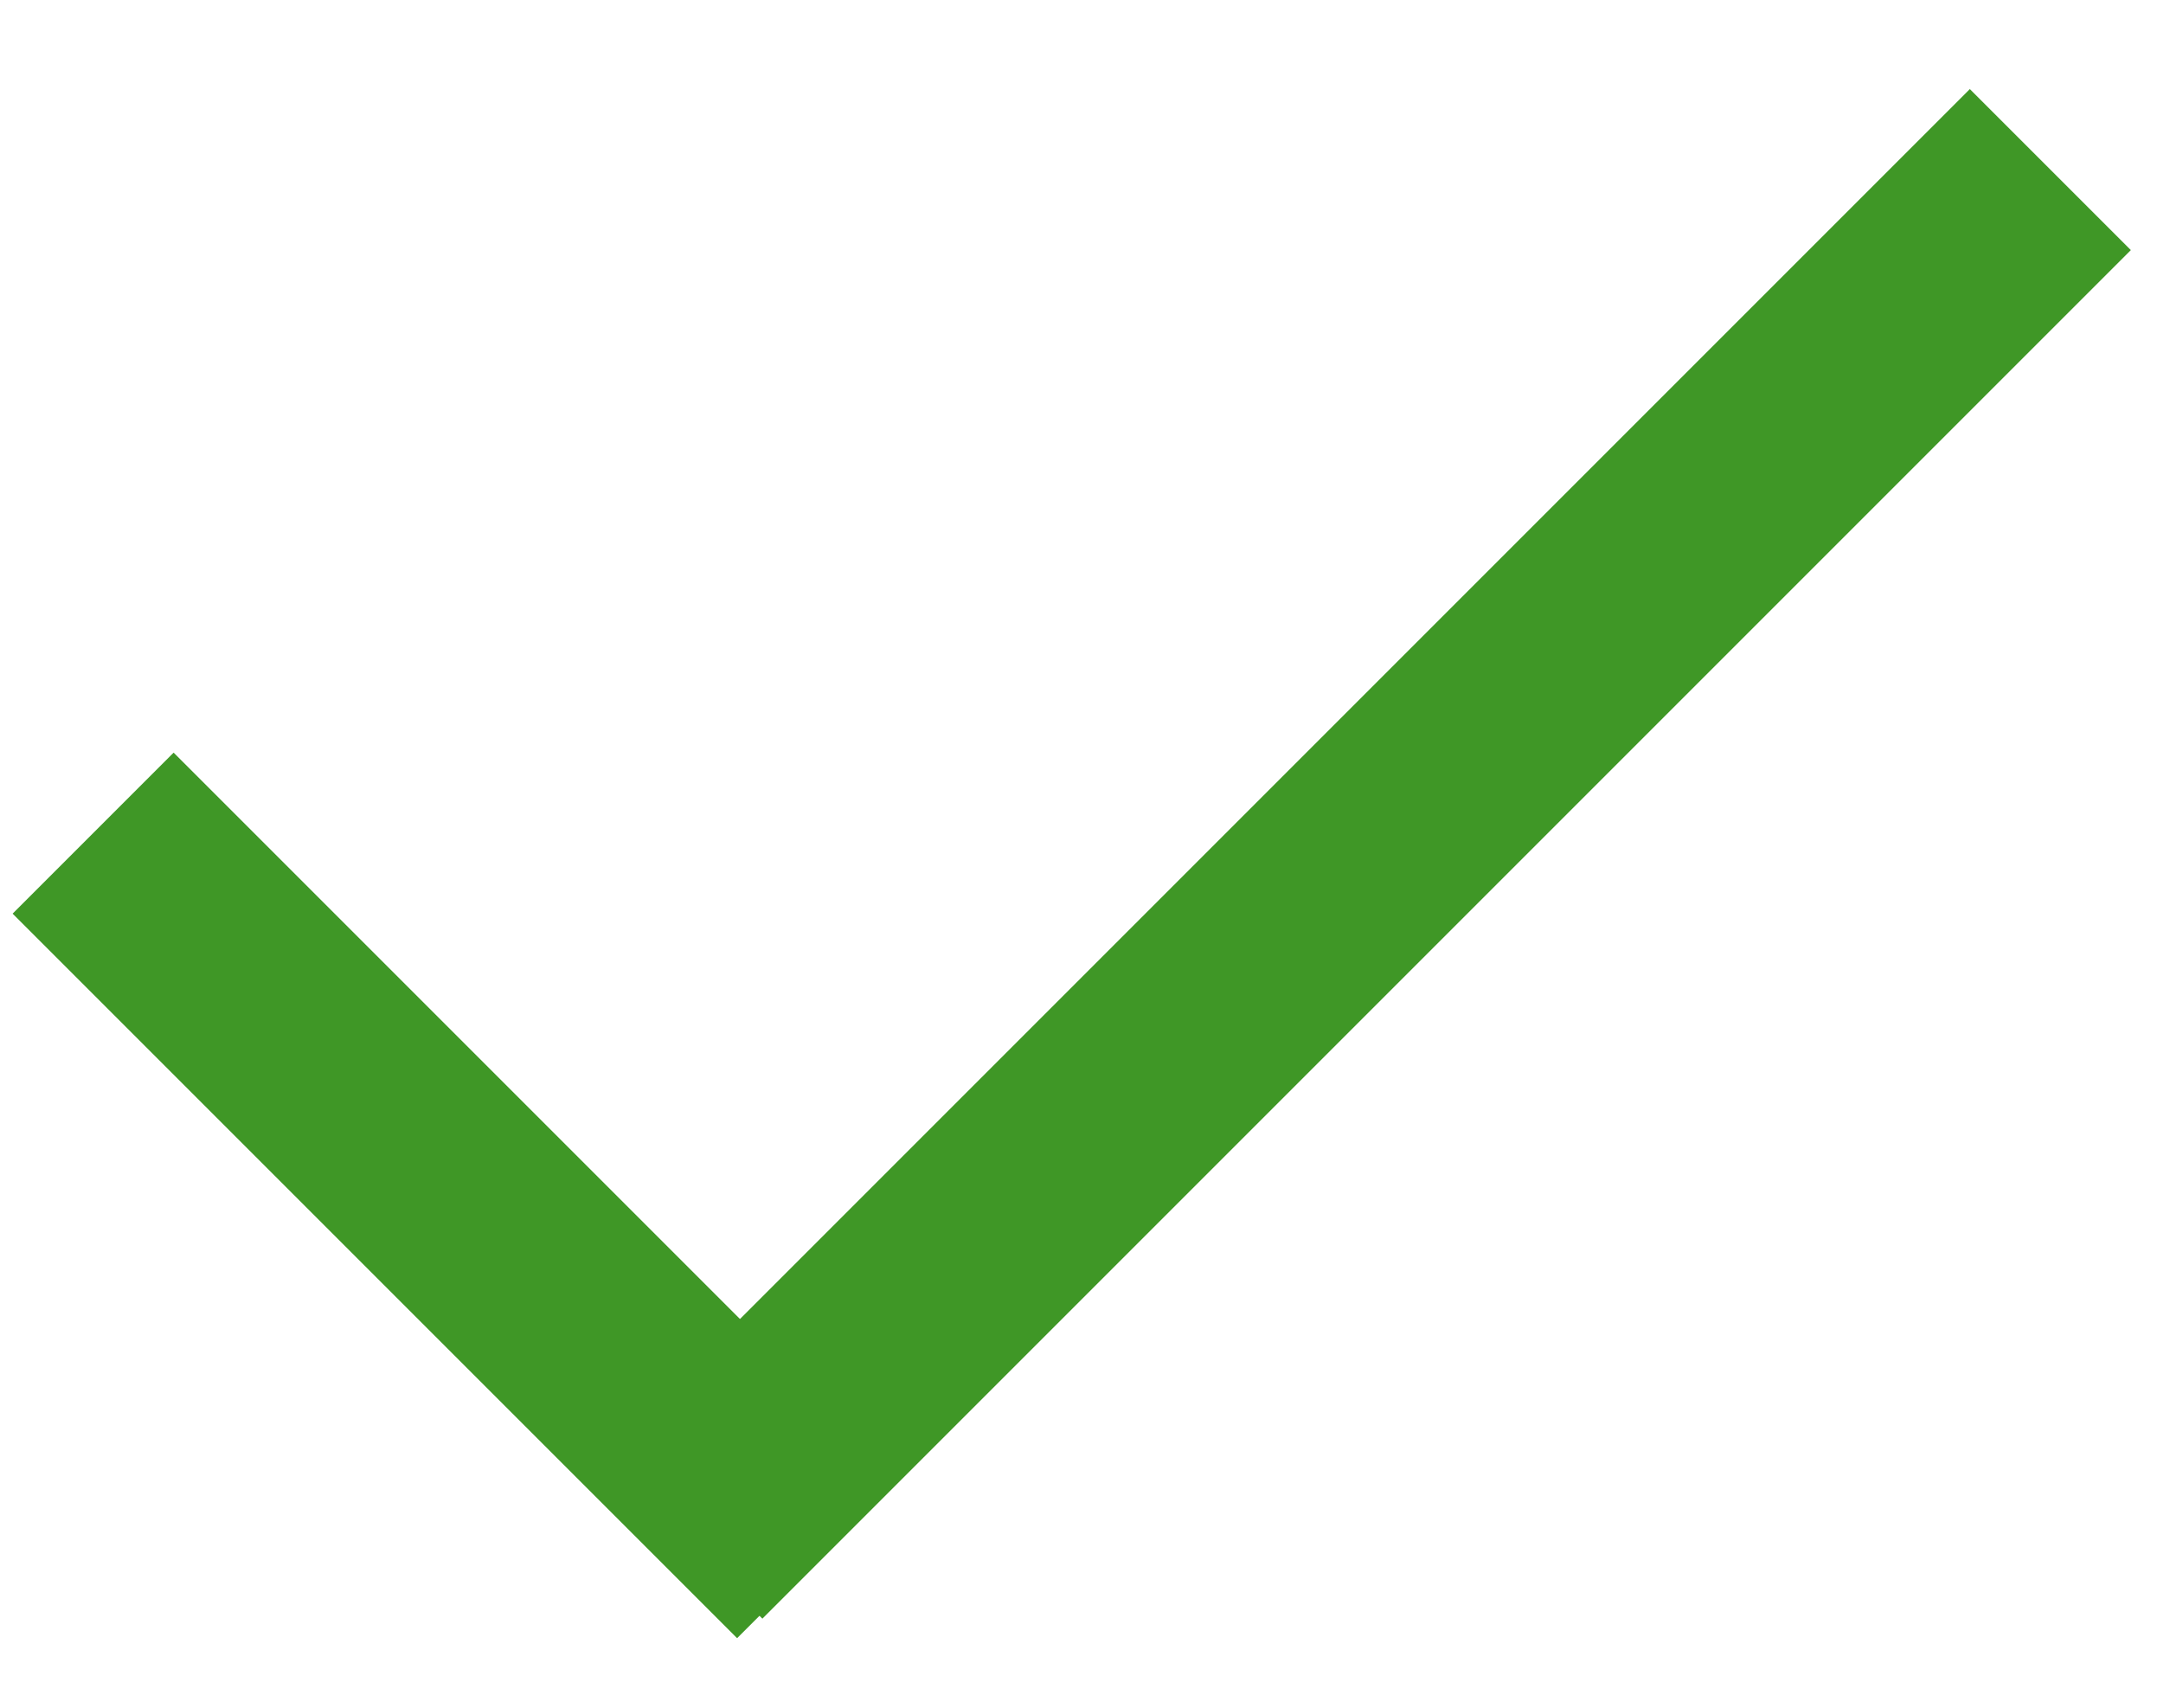
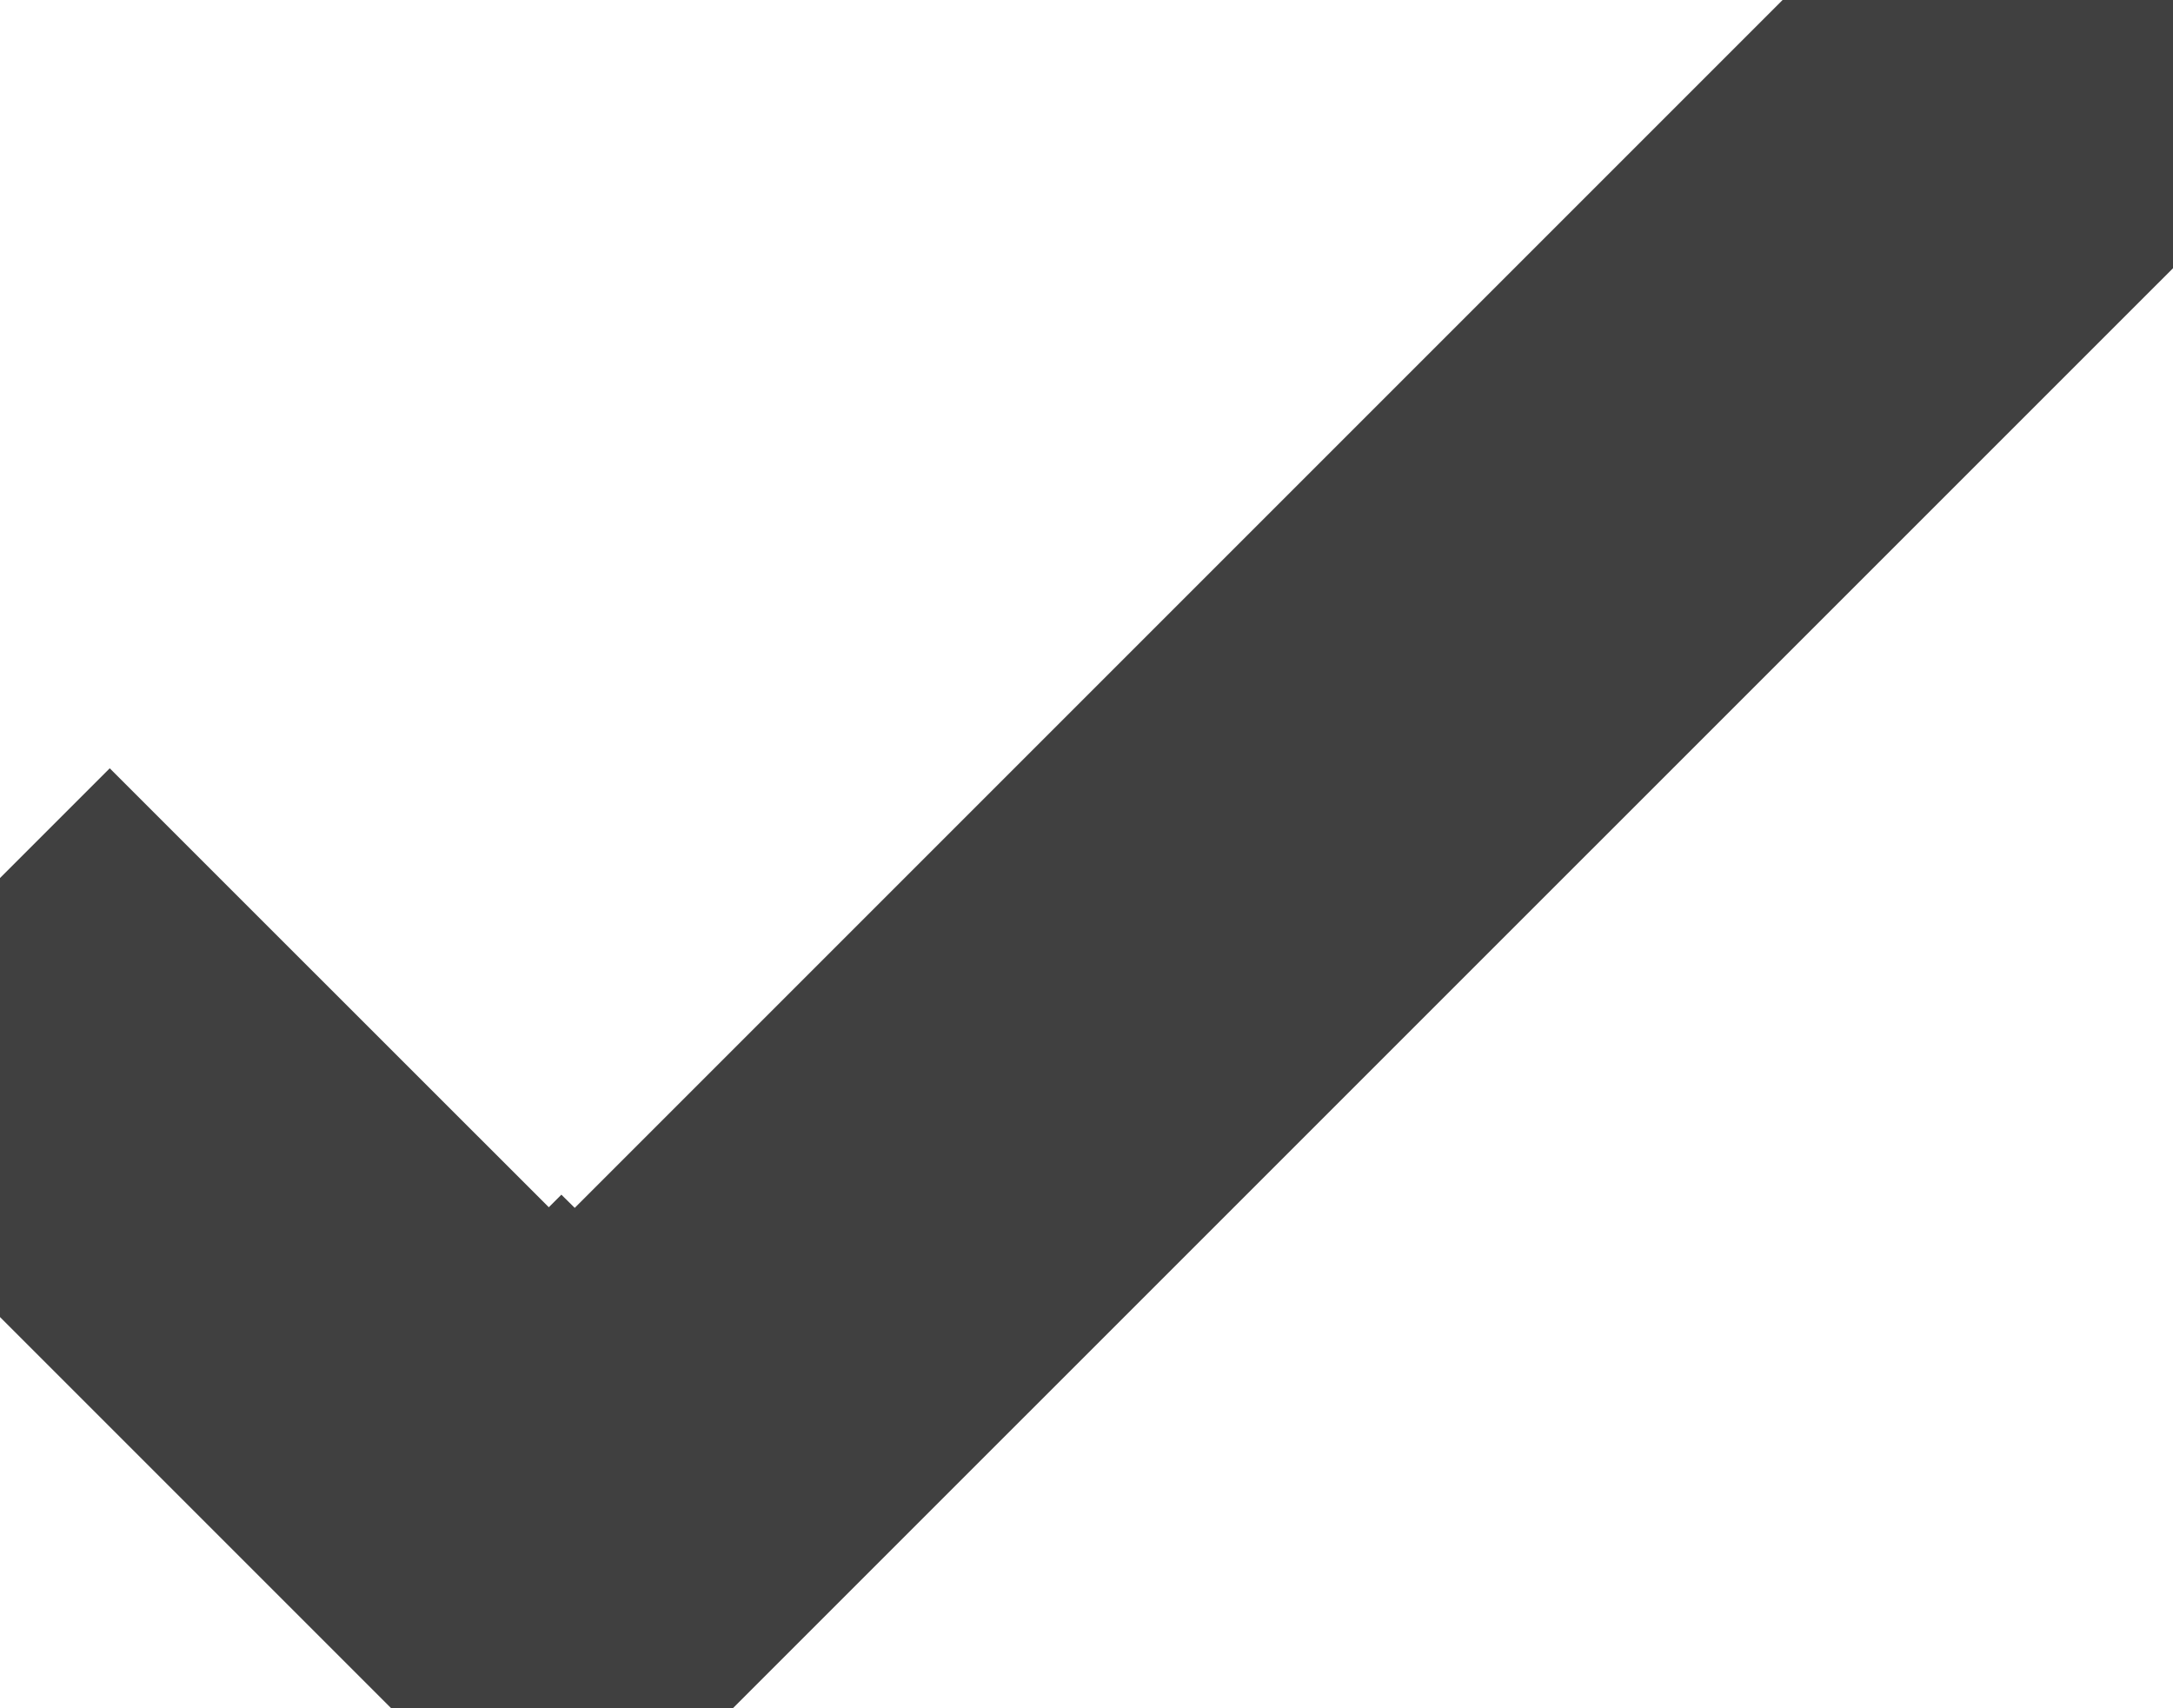
- <svg xmlns="http://www.w3.org/2000/svg" width="19px" height="15px" viewBox="0 0 19 15" version="1.1">
+ <svg xmlns="http://www.w3.org/2000/svg" width="14px" height="11px" viewBox="0 0 14 11" version="1.1">
  <defs />
  <g id="Symbols" stroke="none" stroke-width="1" fill="none" fill-rule="evenodd">
-     <g id="active-task" transform="translate(-398, -17)" fill="#3F9726">
-       <g id="task">
-         <g id="check-hover" transform="translate(398, 17)">
-           <rect id="Rectangle-2" transform="translate(12, 7.5) rotate(-315) translate(-12, -7.5) " x="11" y="-1" width="2" height="17" />
-           <rect id="Rectangle-3" transform="translate(4, 10.5) rotate(-45) translate(-4, -10.5) " x="3" y="6" width="2" height="9" />
-         </g>
-       </g>
+     <g id="Check-Hover" transform="translate(-6, -7)">
+       <circle id="Oval" stroke="#DDDDDD" cx="12.5" cy="12.5" r="11.5" />
+       <path d="M9.536,16.192 L9.621,16.107 L9.707,16.192 L18.899,7 L18.899,7.707 L19.607,7.707 L9.621,17.692 L6,14.071 L6.707,13.364 L7.414,14.071 L6.707,14.778 L6,14.071 L6.707,13.364 L9.536,16.192 Z" id="Combined-Shape" stroke="#404040" stroke-width="2" />
    </g>
  </g>
</svg>
